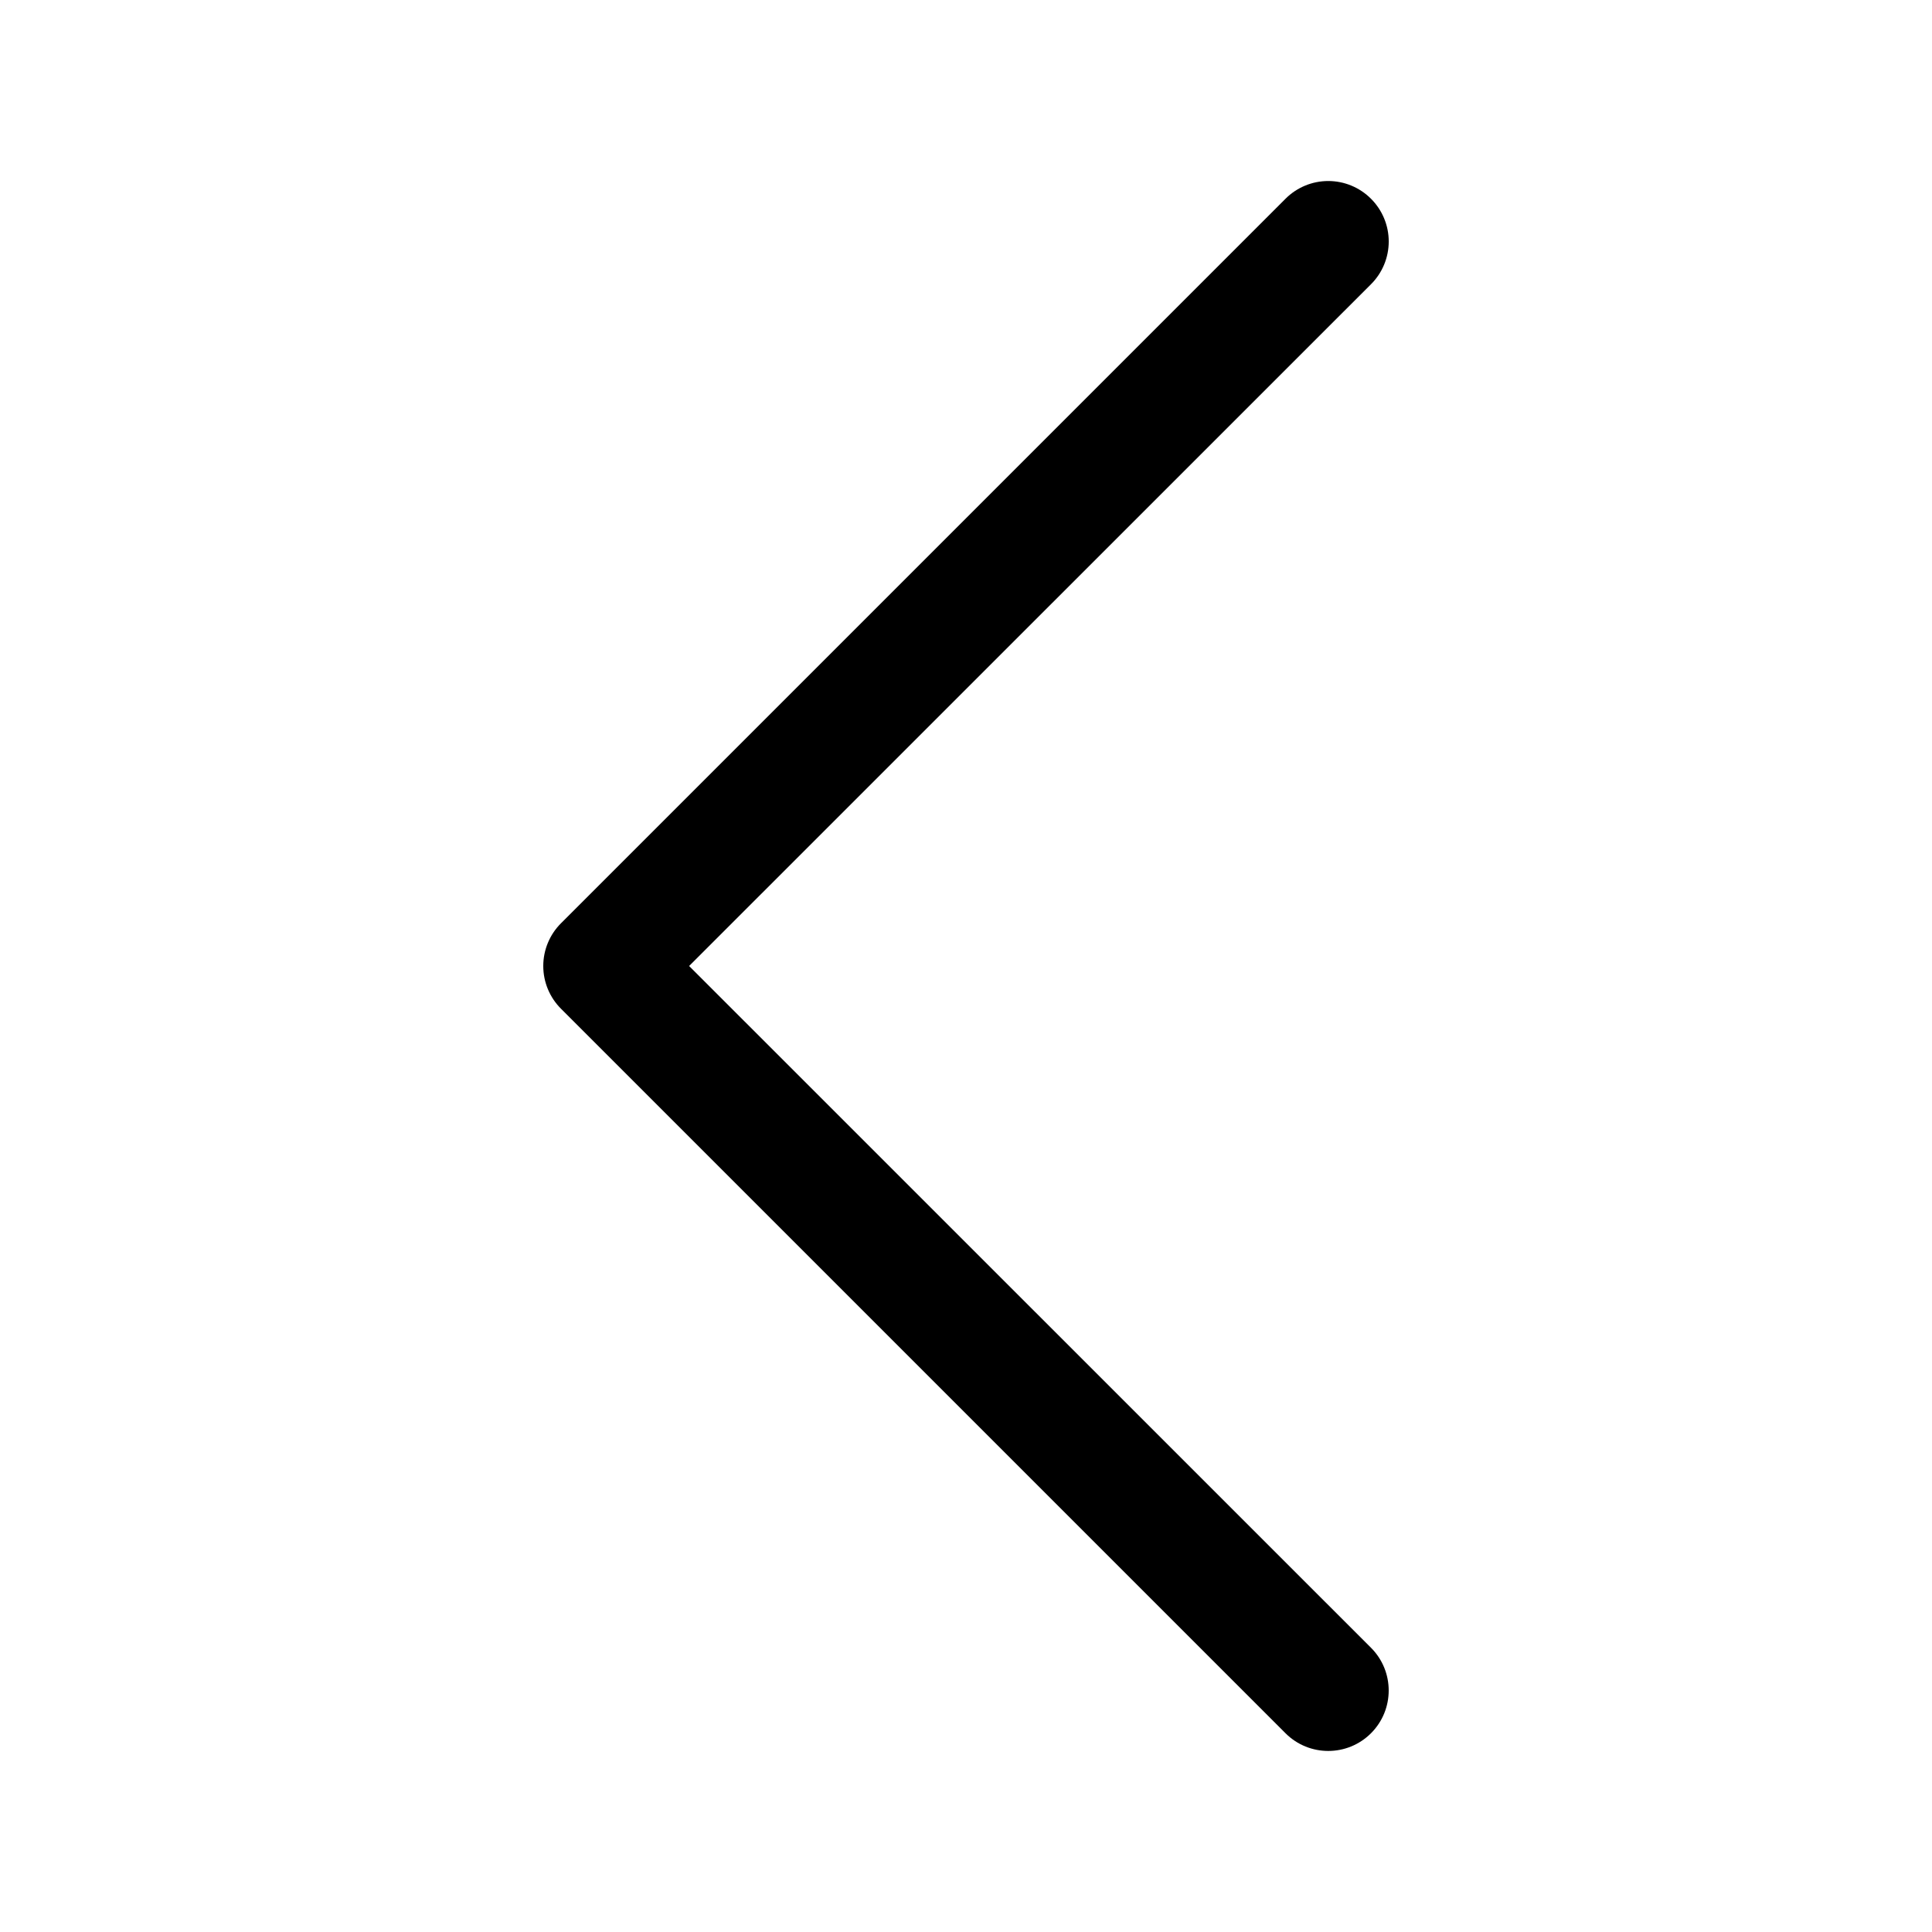
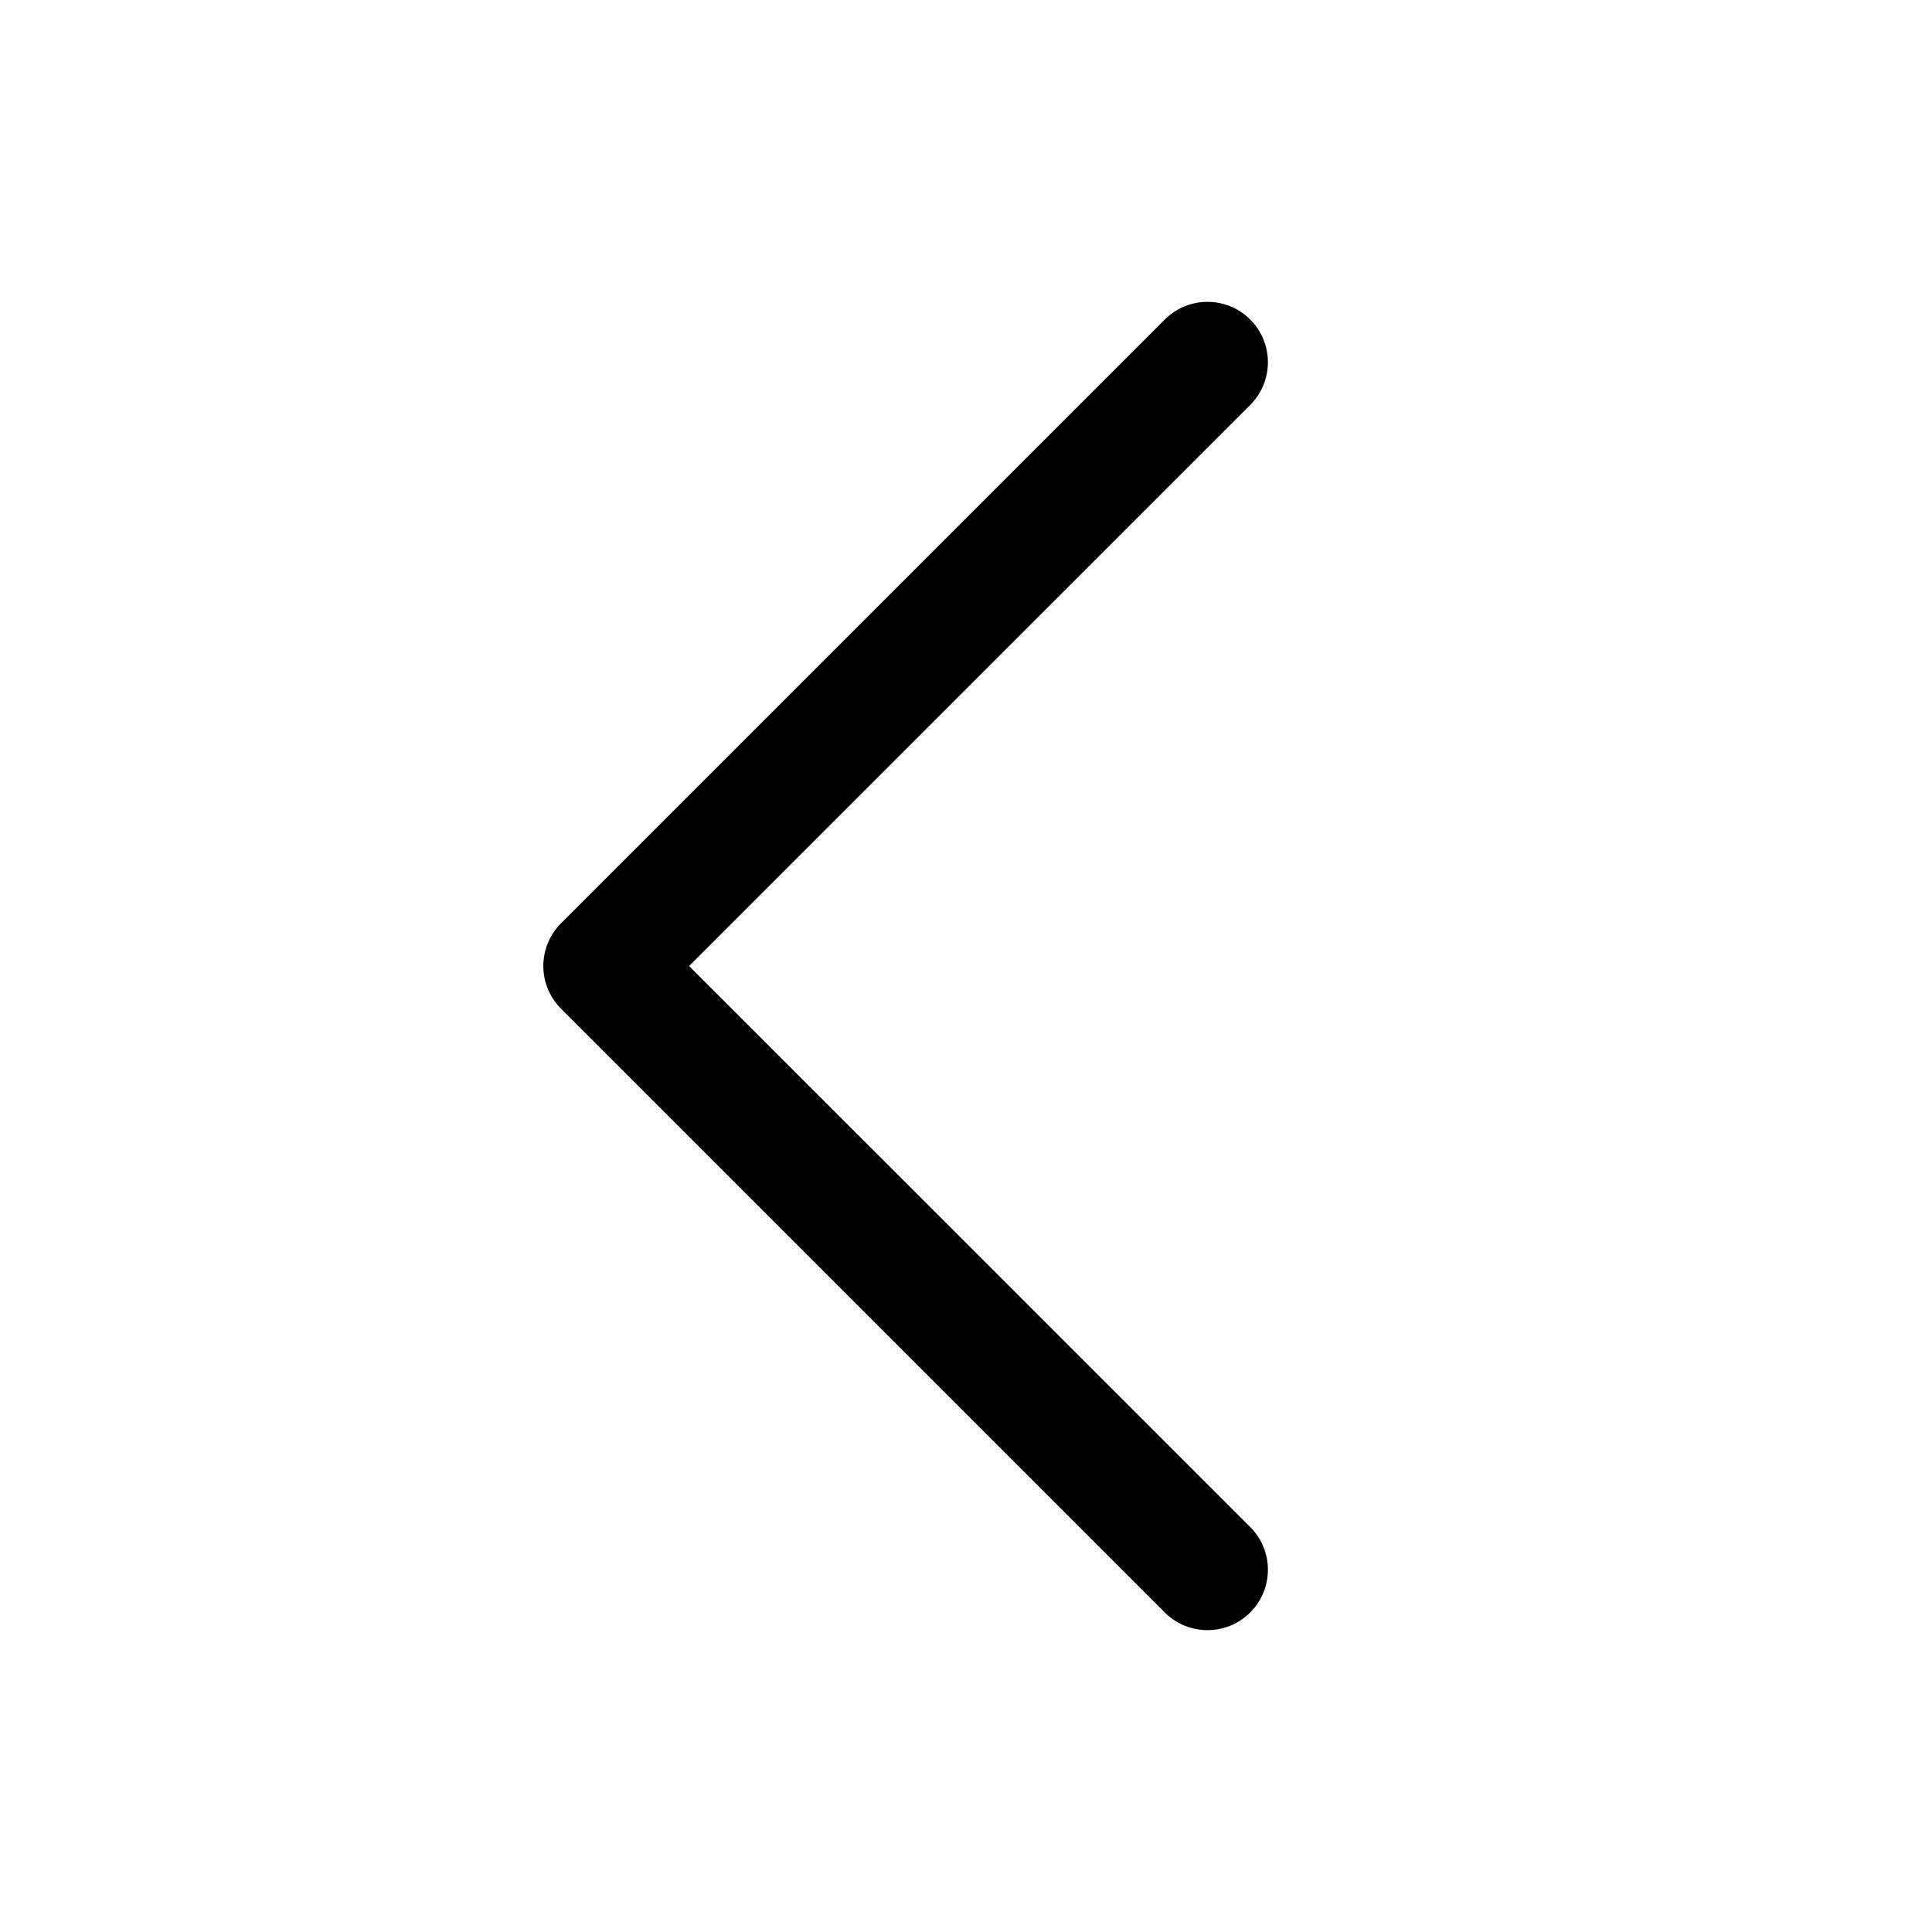
- <svg xmlns="http://www.w3.org/2000/svg" width="16" height="16" fill="currentColor" class="bi bi-chevron-left" viewBox="0 0 16 16">
-   <path fill-rule="evenodd" d="M11.354 1.646a.5.5 0 0 1 0 .708L5.707 8l5.647 5.646a.5.5 0 0 1-.708.708l-6-6a.5.5 0 0 1 0-.708l6-6a.5.5 0 0 1 .708 0" />
+ <svg xmlns="http://www.w3.org/2000/svg" viewBox="0 0 256 256" fill="currentColor">
+   <path d="M165.66,202.34a8,8,0,0,1-11.32,11.32l-80-80a8,8,0,0,1,0-11.32l80-80a8,8,0,0,1,11.32,11.32L91.31,128Z" />
</svg>
